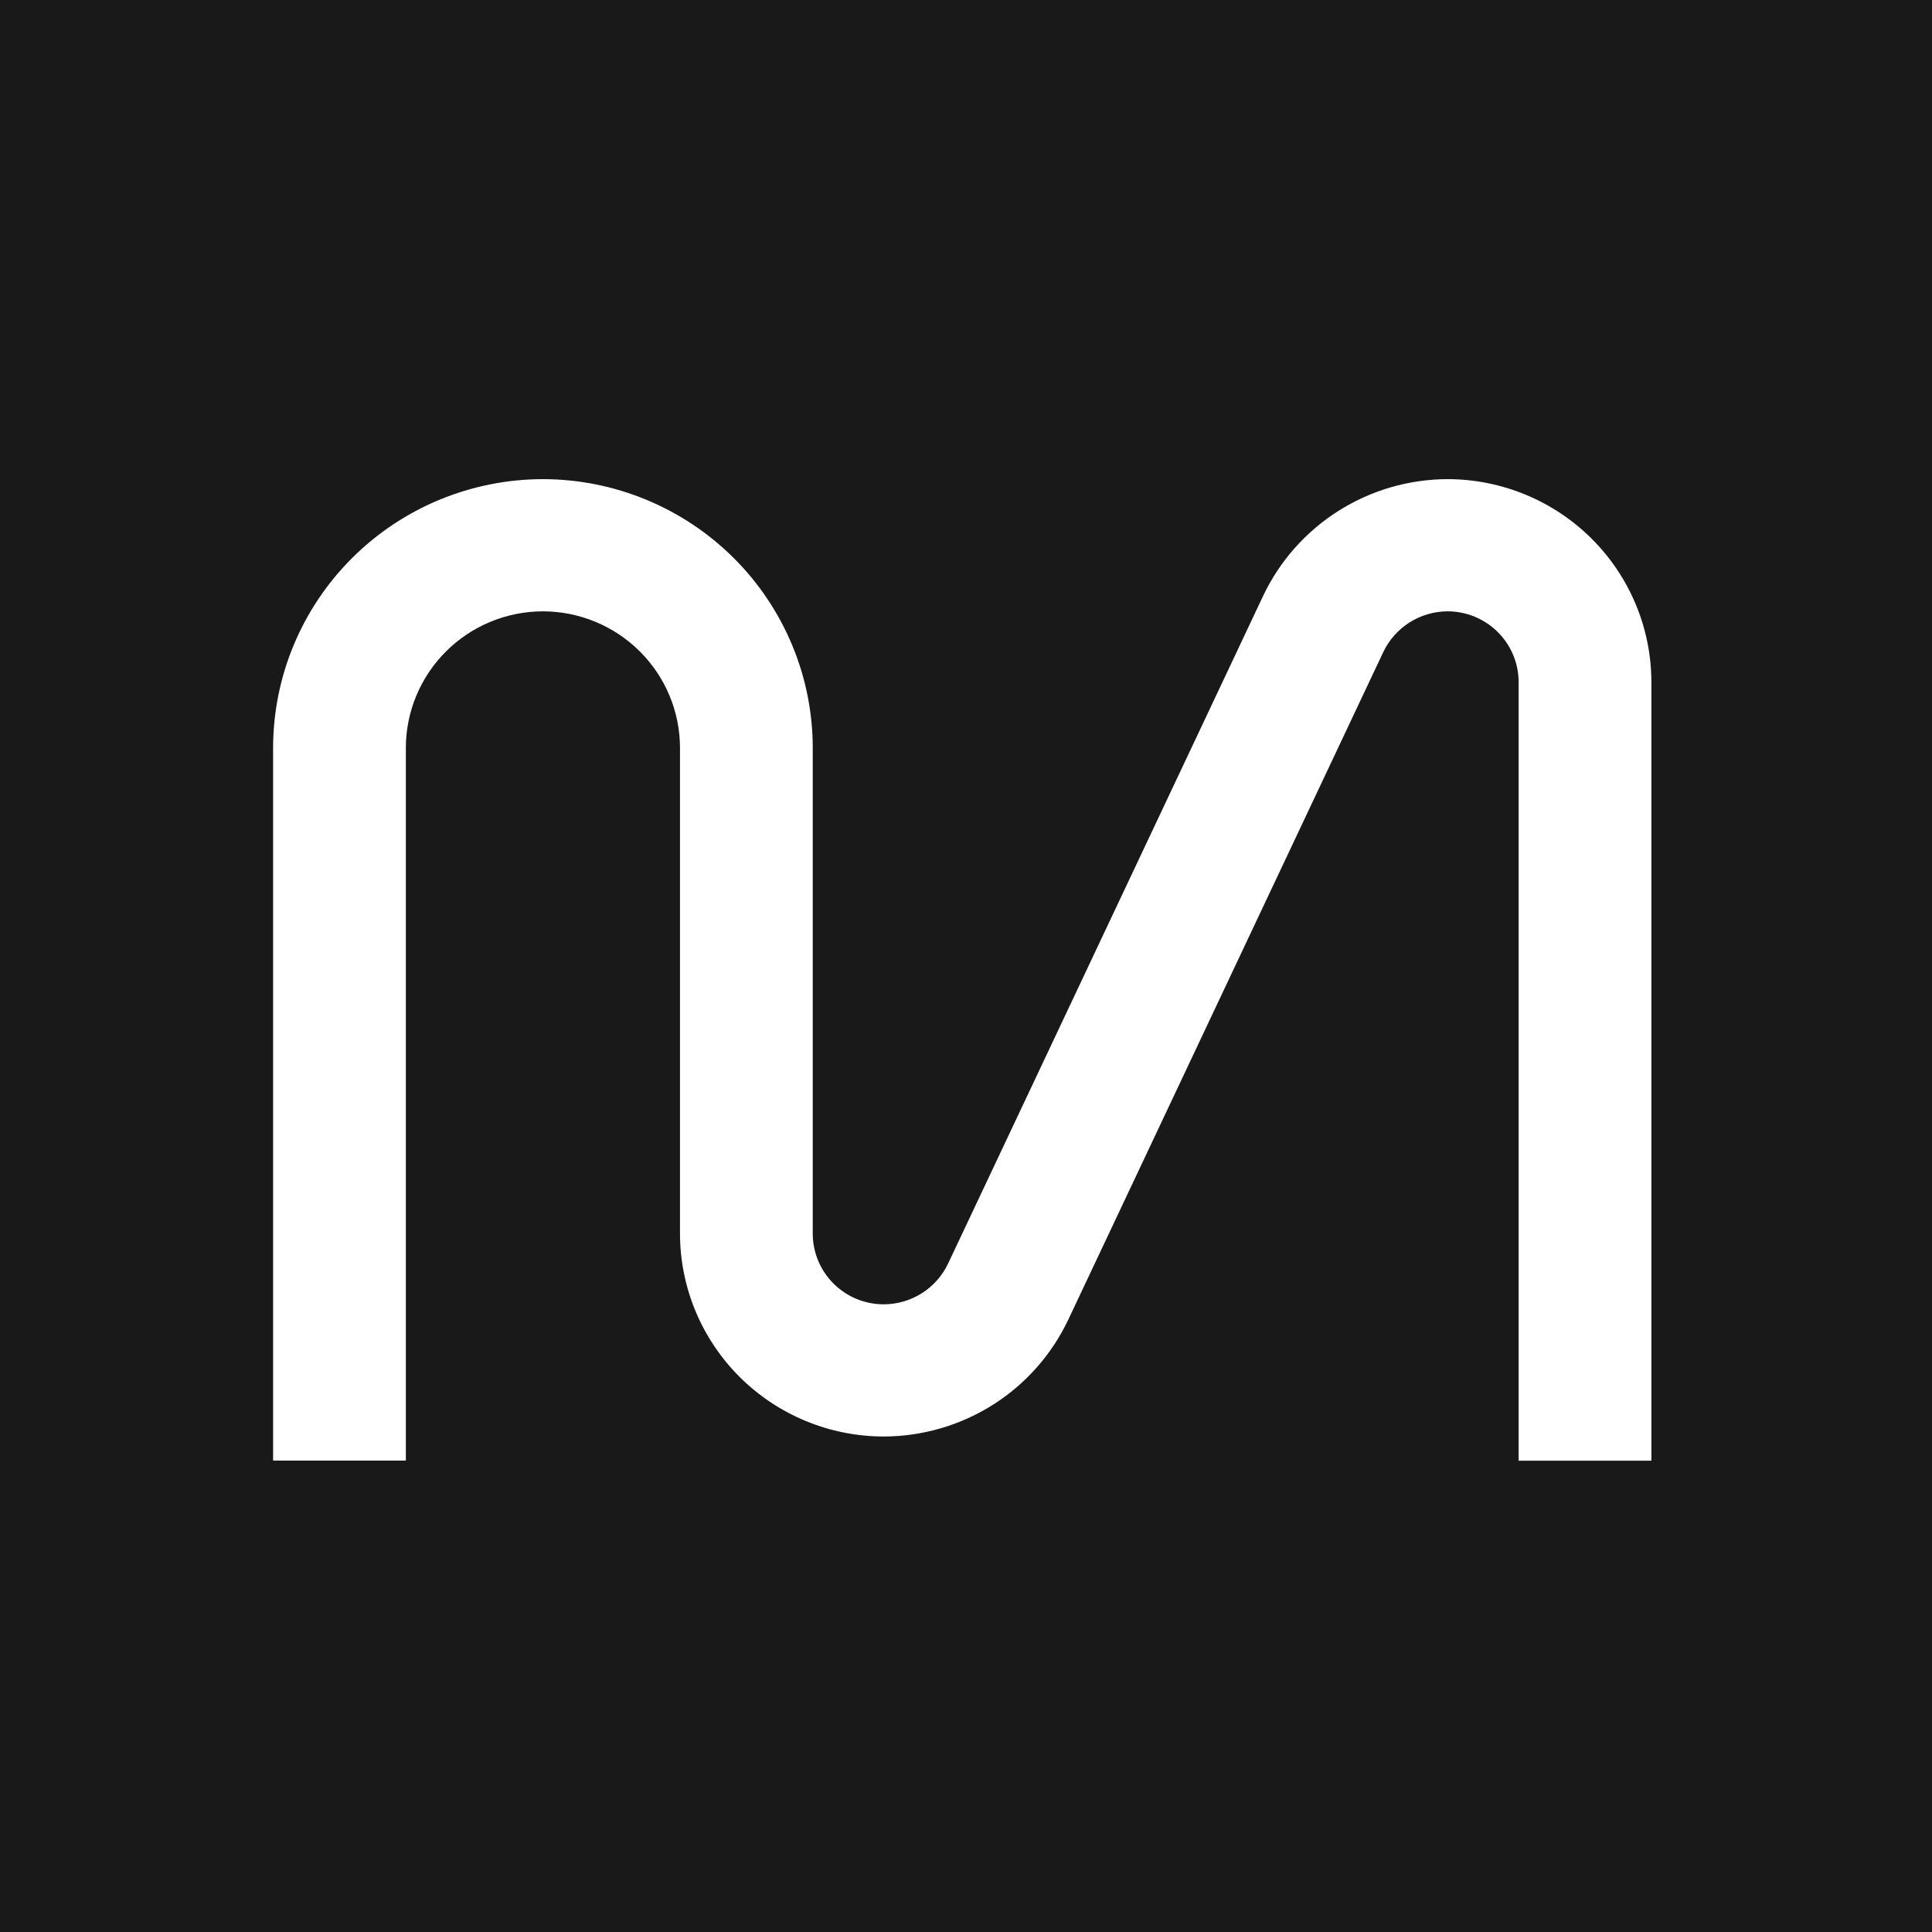
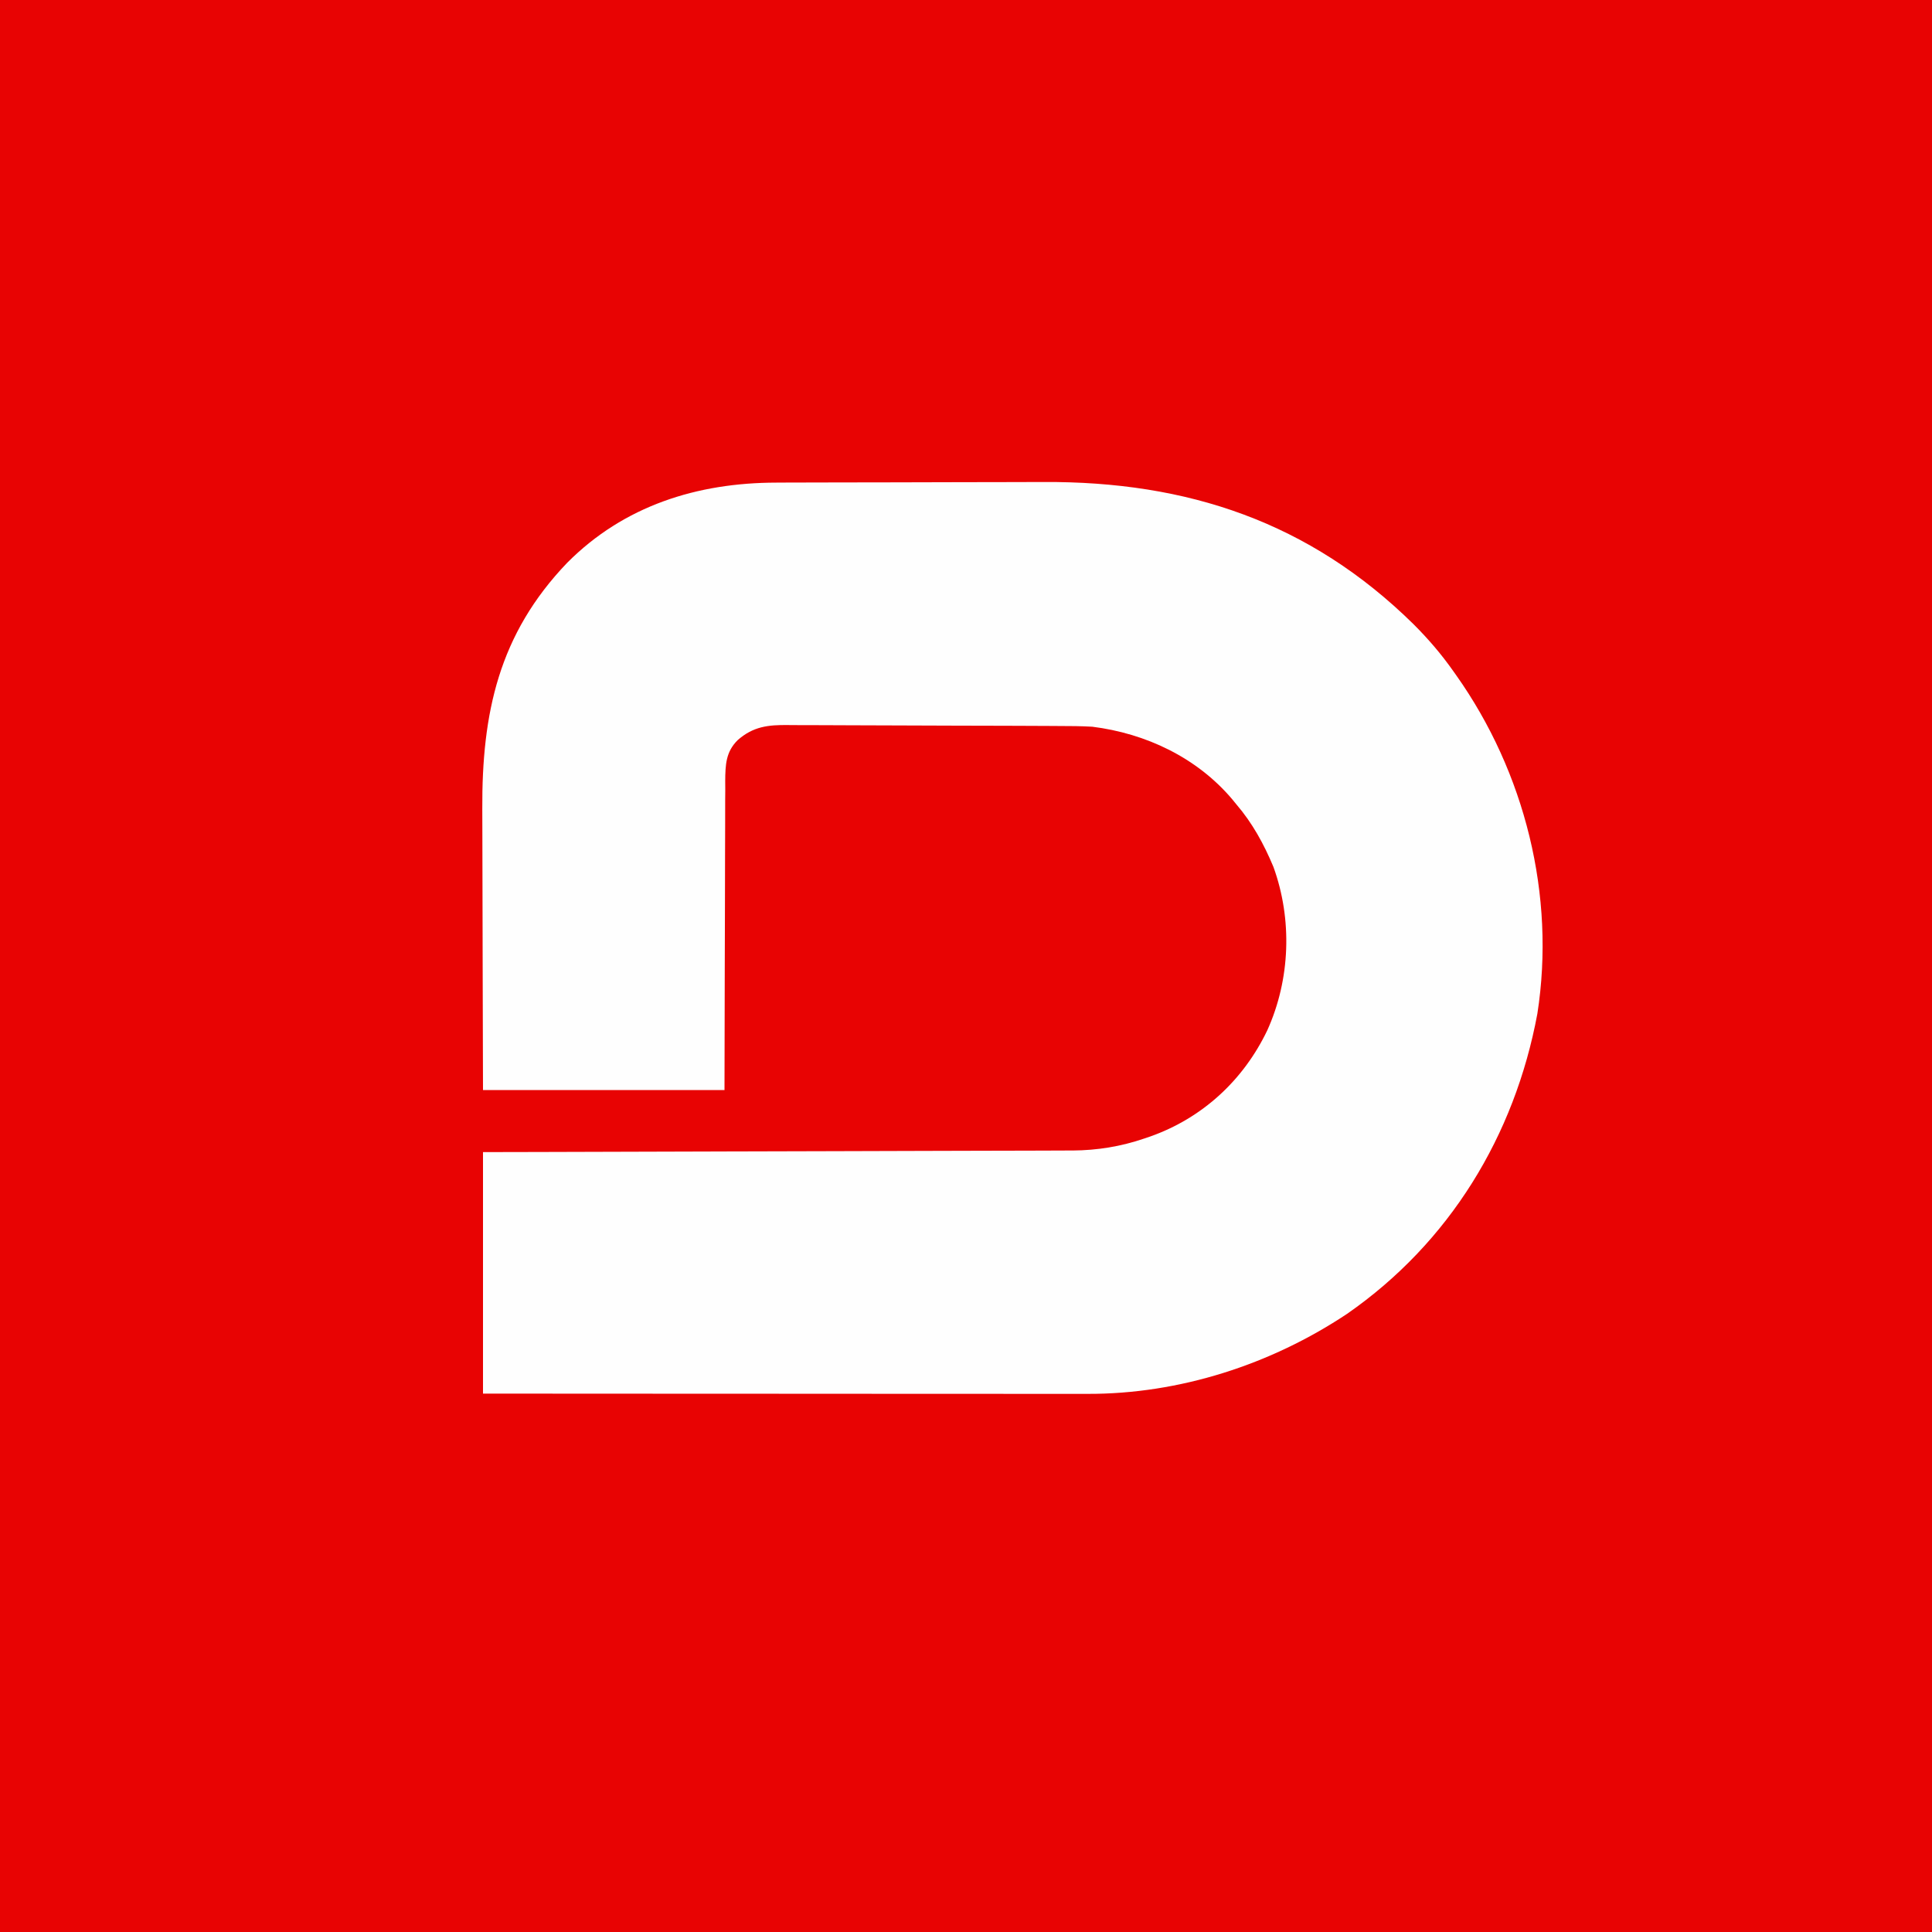
- <svg xmlns="http://www.w3.org/2000/svg" width="250" height="250" viewBox="0 0 250 250">
-   <path id="Rounded-Rectangle" fill="#191919" fill-rule="evenodd" stroke="none" d="M -3 253 L 253 253 L 253 -3 L -3 -3 Z" />
-   <path id="Path-copy" fill="#ffffff" stroke="none" d="M 196.509 189.012 L 213.688 189.012 L 213.688 88.255 C 213.679 81.295 210.895 74.622 205.953 69.7 C 201.012 64.778 194.31 62.009 187.32 62 C 182.316 62.013 177.42 63.438 173.197 66.108 C 168.973 68.779 165.597 72.587 163.458 77.09 L 122.677 163.518 C 121.93 165.087 120.754 166.414 119.282 167.346 C 117.809 168.276 116.103 168.773 114.359 168.779 C 113.152 168.779 111.958 168.543 110.842 168.083 C 109.727 167.623 108.714 166.948 107.861 166.099 C 107.008 165.248 106.331 164.24 105.869 163.131 C 105.407 162.02 105.17 160.831 105.17 159.628 L 105.17 96.773 C 105.161 87.553 101.478 78.714 94.931 72.195 C 88.384 65.676 79.507 62.009 70.248 62 C 60.991 62.012 52.118 65.68 45.573 72.199 C 39.029 78.718 35.347 87.555 35.339 96.773 L 35.339 189 L 52.517 189 L 52.517 96.773 C 52.523 92.091 54.393 87.603 57.717 84.291 C 61.04 80.979 65.546 79.114 70.248 79.105 C 74.952 79.111 79.462 80.975 82.787 84.287 C 86.114 87.599 87.985 92.089 87.991 96.773 L 87.991 159.628 C 87.997 166.59 90.778 173.265 95.721 178.188 C 100.665 183.11 107.367 185.878 114.359 185.884 C 119.362 185.872 124.259 184.448 128.483 181.778 C 132.706 179.106 136.082 175.298 138.22 170.794 L 179.001 84.366 C 179.749 82.797 180.927 81.471 182.398 80.54 C 183.87 79.609 185.576 79.112 187.32 79.105 C 189.755 79.108 192.091 80.073 193.814 81.789 C 195.536 83.504 196.505 85.829 196.509 88.255 L 196.509 189.012 Z" />
+ <svg xmlns="http://www.w3.org/2000/svg" width="256px" height="256px" viewBox="0 0 256 256" version="1.1">
+   <g id="surface1">
+     <path style=" stroke:none;fill-rule:nonzero;fill:rgb(90.98%,1.176%,1.176%);fill-opacity:1;" d="M 0 0 C 84.48 0 168.961 0 256 0 C 256 84.48 256 168.961 256 256 C 171.52 256 87.039 256 0 256 C 0 171.52 0 87.039 0 0 Z M 0 0 " />
+     <path style=" stroke:none;fill-rule:nonzero;fill:rgb(99.608%,99.608%,99.608%);fill-opacity:1;" d="M 102.875 63.949 C 103.359 63.945 103.84 63.945 104.324 63.941 C 105.902 63.938 107.477 63.934 109.055 63.93 C 109.602 63.93 110.148 63.926 110.695 63.926 C 113.27 63.922 115.844 63.918 118.418 63.914 C 121.371 63.91 124.32 63.902 127.27 63.891 C 129.566 63.883 131.859 63.879 134.152 63.879 C 135.516 63.875 136.879 63.875 138.242 63.867 C 157.336 63.766 173.531 69.156 187.305 82.715 C 189.266 84.676 190.992 86.684 192.586 88.953 C 192.703 89.117 192.82 89.281 192.941 89.453 C 202.055 102.32 206.156 118.641 203.707 134.332 C 200.695 150.52 192.062 164.664 178.496 174.09 C 168.371 180.828 156.273 184.73 144.105 184.695 C 143.762 184.695 143.418 184.695 143.062 184.695 C 142.113 184.695 141.168 184.695 140.223 184.695 C 139.195 184.691 138.172 184.695 137.148 184.695 C 135.375 184.695 133.605 184.691 131.832 184.691 C 129.27 184.688 126.711 184.688 124.148 184.688 C 119.992 184.688 115.836 184.684 111.68 184.684 C 107.641 184.68 103.605 184.68 99.57 184.676 C 99.32 184.676 99.07 184.676 98.816 184.676 C 97.566 184.676 96.316 184.676 95.066 184.676 C 84.711 184.672 74.355 184.668 64 184.66 C 64 174.102 64 163.539 64 152.66 C 66.426 152.656 68.852 152.648 71.352 152.645 C 79.121 152.625 86.891 152.602 94.66 152.578 C 95.867 152.574 97.074 152.57 98.285 152.566 C 98.645 152.566 98.645 152.566 99.012 152.566 C 102.902 152.555 106.789 152.543 110.676 152.535 C 114.668 152.527 118.664 152.516 122.656 152.5 C 125.117 152.492 127.578 152.488 130.039 152.48 C 131.73 152.48 133.422 152.473 135.109 152.469 C 136.086 152.465 137.059 152.461 138.031 152.461 C 139.09 152.457 140.152 152.453 141.211 152.449 C 141.512 152.449 141.816 152.449 142.129 152.449 C 145.398 152.426 148.523 151.918 151.613 150.863 C 152.012 150.727 152.012 150.727 152.418 150.59 C 159.332 148.141 164.762 143.133 167.926 136.516 C 170.977 129.773 171.262 121.84 168.734 114.863 C 167.469 111.836 165.953 109.062 163.816 106.57 C 163.625 106.336 163.434 106.098 163.234 105.859 C 158.566 100.371 151.824 97.18 144.734 96.293 C 143.27 96.211 141.805 96.199 140.34 96.199 C 139.91 96.195 139.48 96.191 139.051 96.191 C 137.895 96.184 136.738 96.18 135.582 96.176 C 134.855 96.176 134.133 96.172 133.41 96.168 C 131.137 96.16 128.867 96.156 126.594 96.152 C 123.984 96.152 121.371 96.141 118.758 96.125 C 116.73 96.109 114.703 96.105 112.676 96.105 C 111.469 96.102 110.262 96.102 109.055 96.09 C 107.922 96.078 106.785 96.078 105.652 96.082 C 105.234 96.086 104.82 96.082 104.406 96.074 C 101.77 96.039 99.797 96.273 97.762 98.055 C 96.168 99.617 96.117 101.344 96.094 103.492 C 96.094 103.898 96.098 104.305 96.102 104.711 C 96.098 105.148 96.094 105.582 96.09 106.016 C 96.082 107.188 96.082 108.359 96.086 109.535 C 96.086 110.762 96.078 111.988 96.074 113.219 C 96.062 115.539 96.059 117.863 96.059 120.188 C 96.055 123.328 96.043 126.469 96.031 129.609 C 96.012 134.551 96.008 139.496 96 144.441 C 85.441 144.441 74.879 144.441 64 144.441 C 63.965 133.02 63.965 133.02 63.957 128.211 C 63.953 124.898 63.945 121.586 63.934 118.273 C 63.926 115.859 63.918 113.445 63.918 111.031 C 63.914 109.754 63.914 108.48 63.906 107.203 C 63.844 94.477 66.082 84.039 75.156 74.57 C 82.688 67 92.383 63.965 102.875 63.949 Z M 102.875 63.949 " />
+   </g>
</svg>
